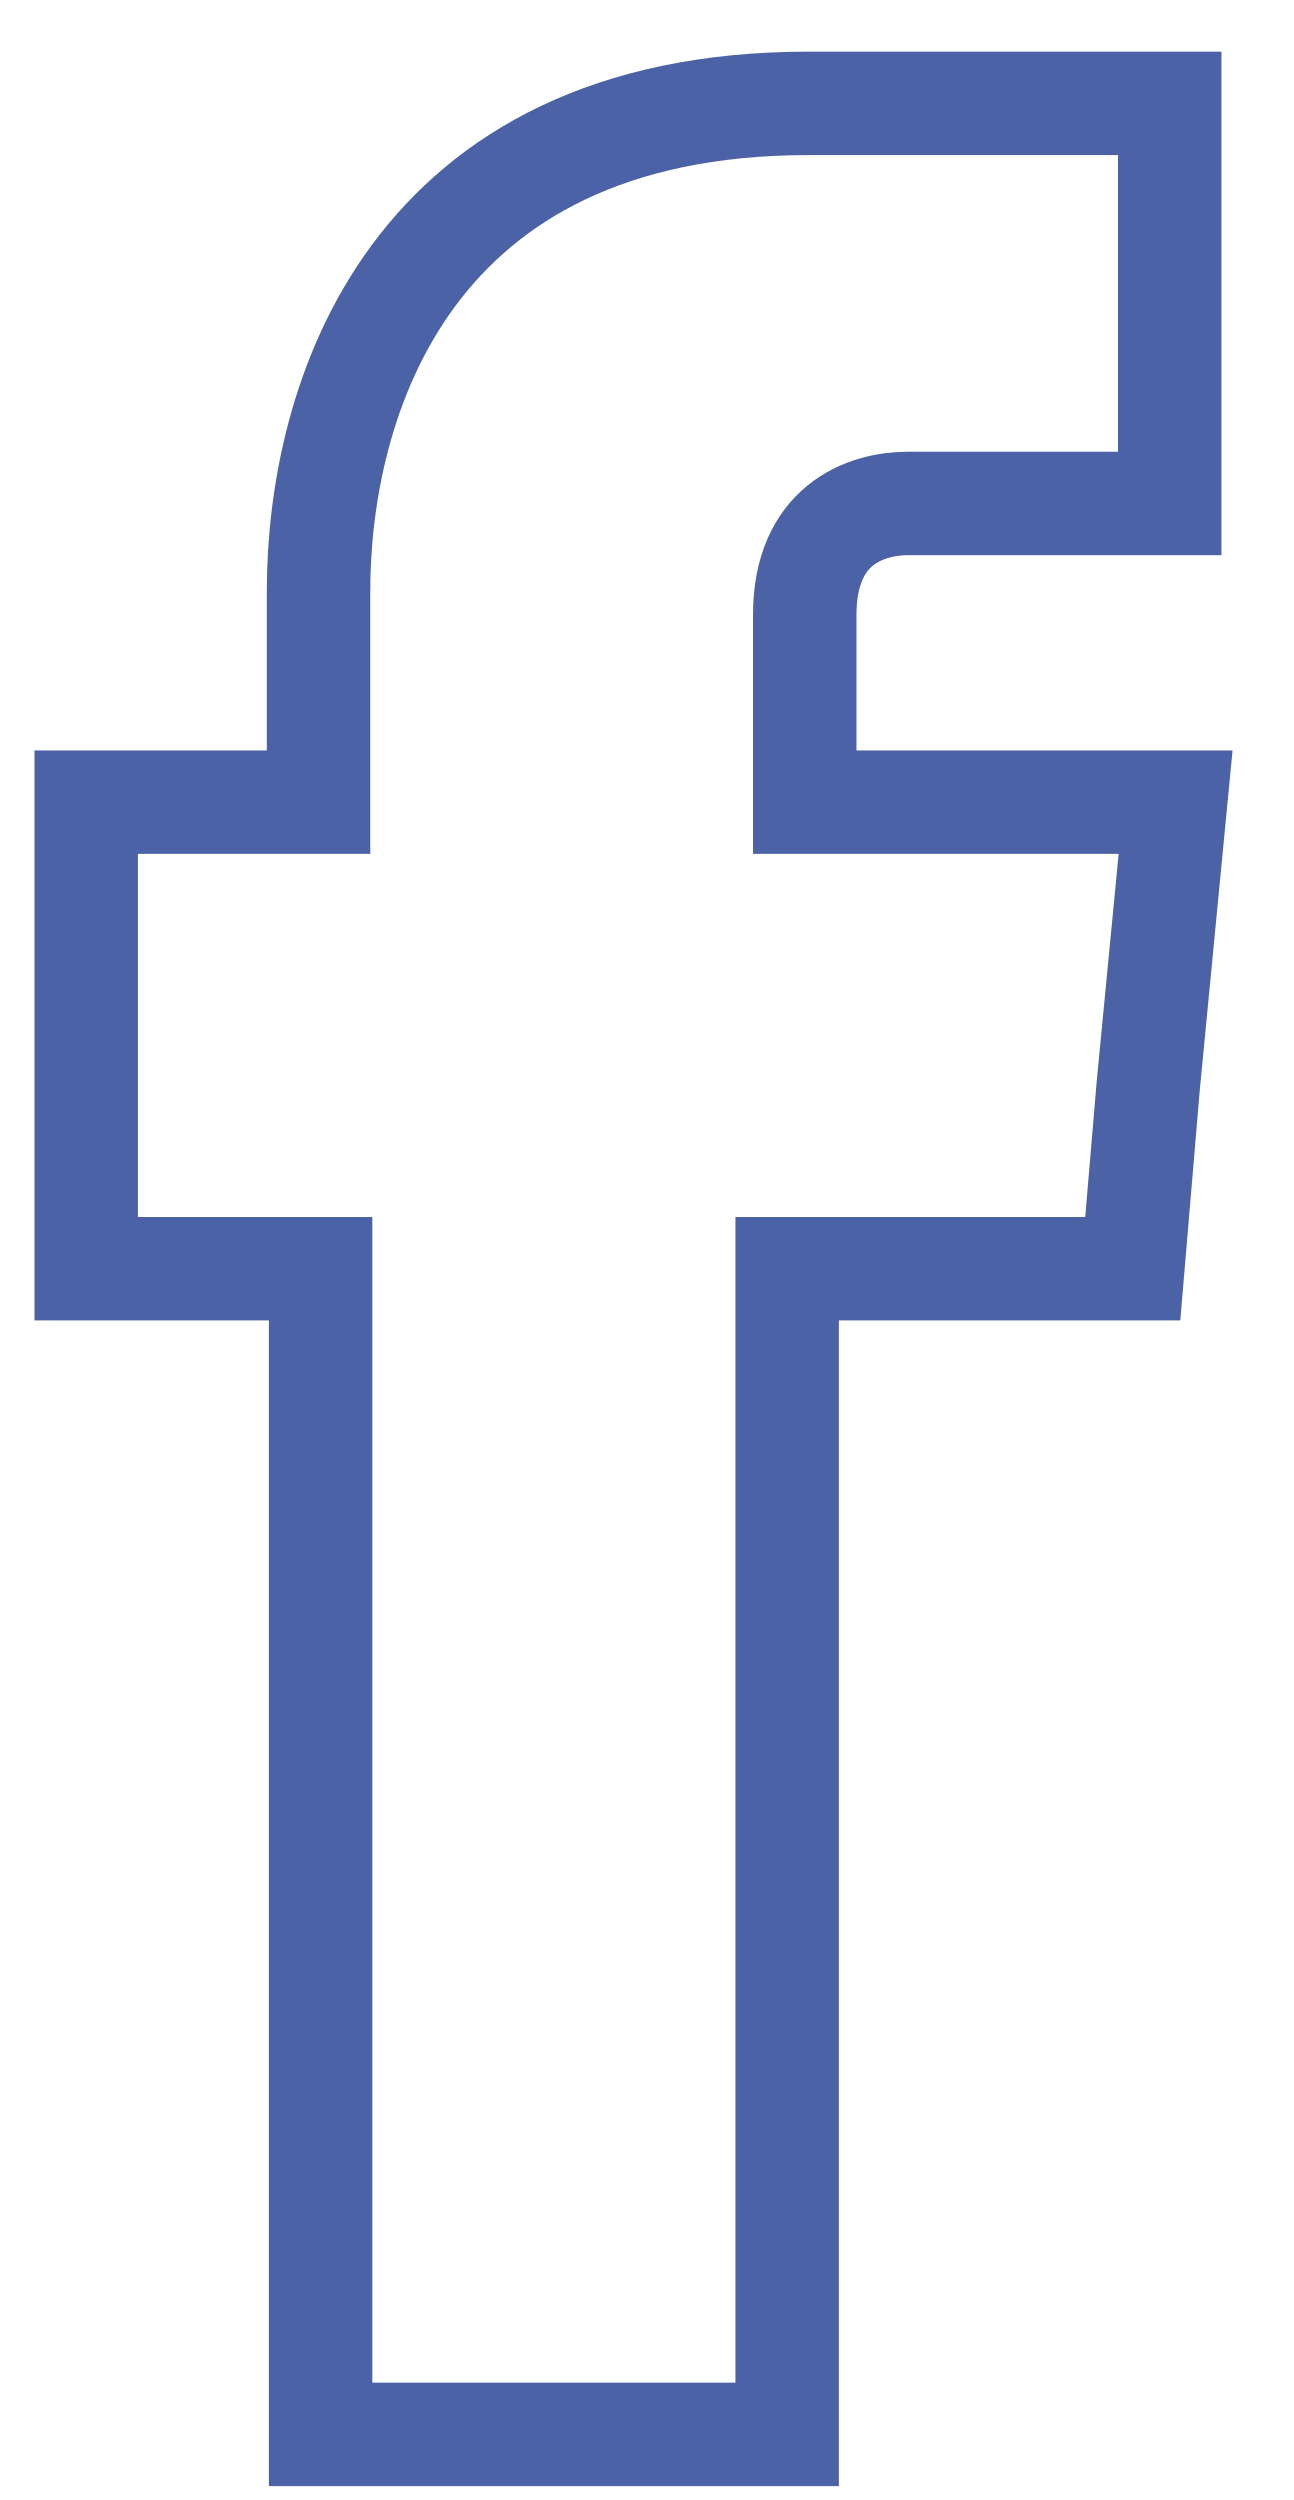
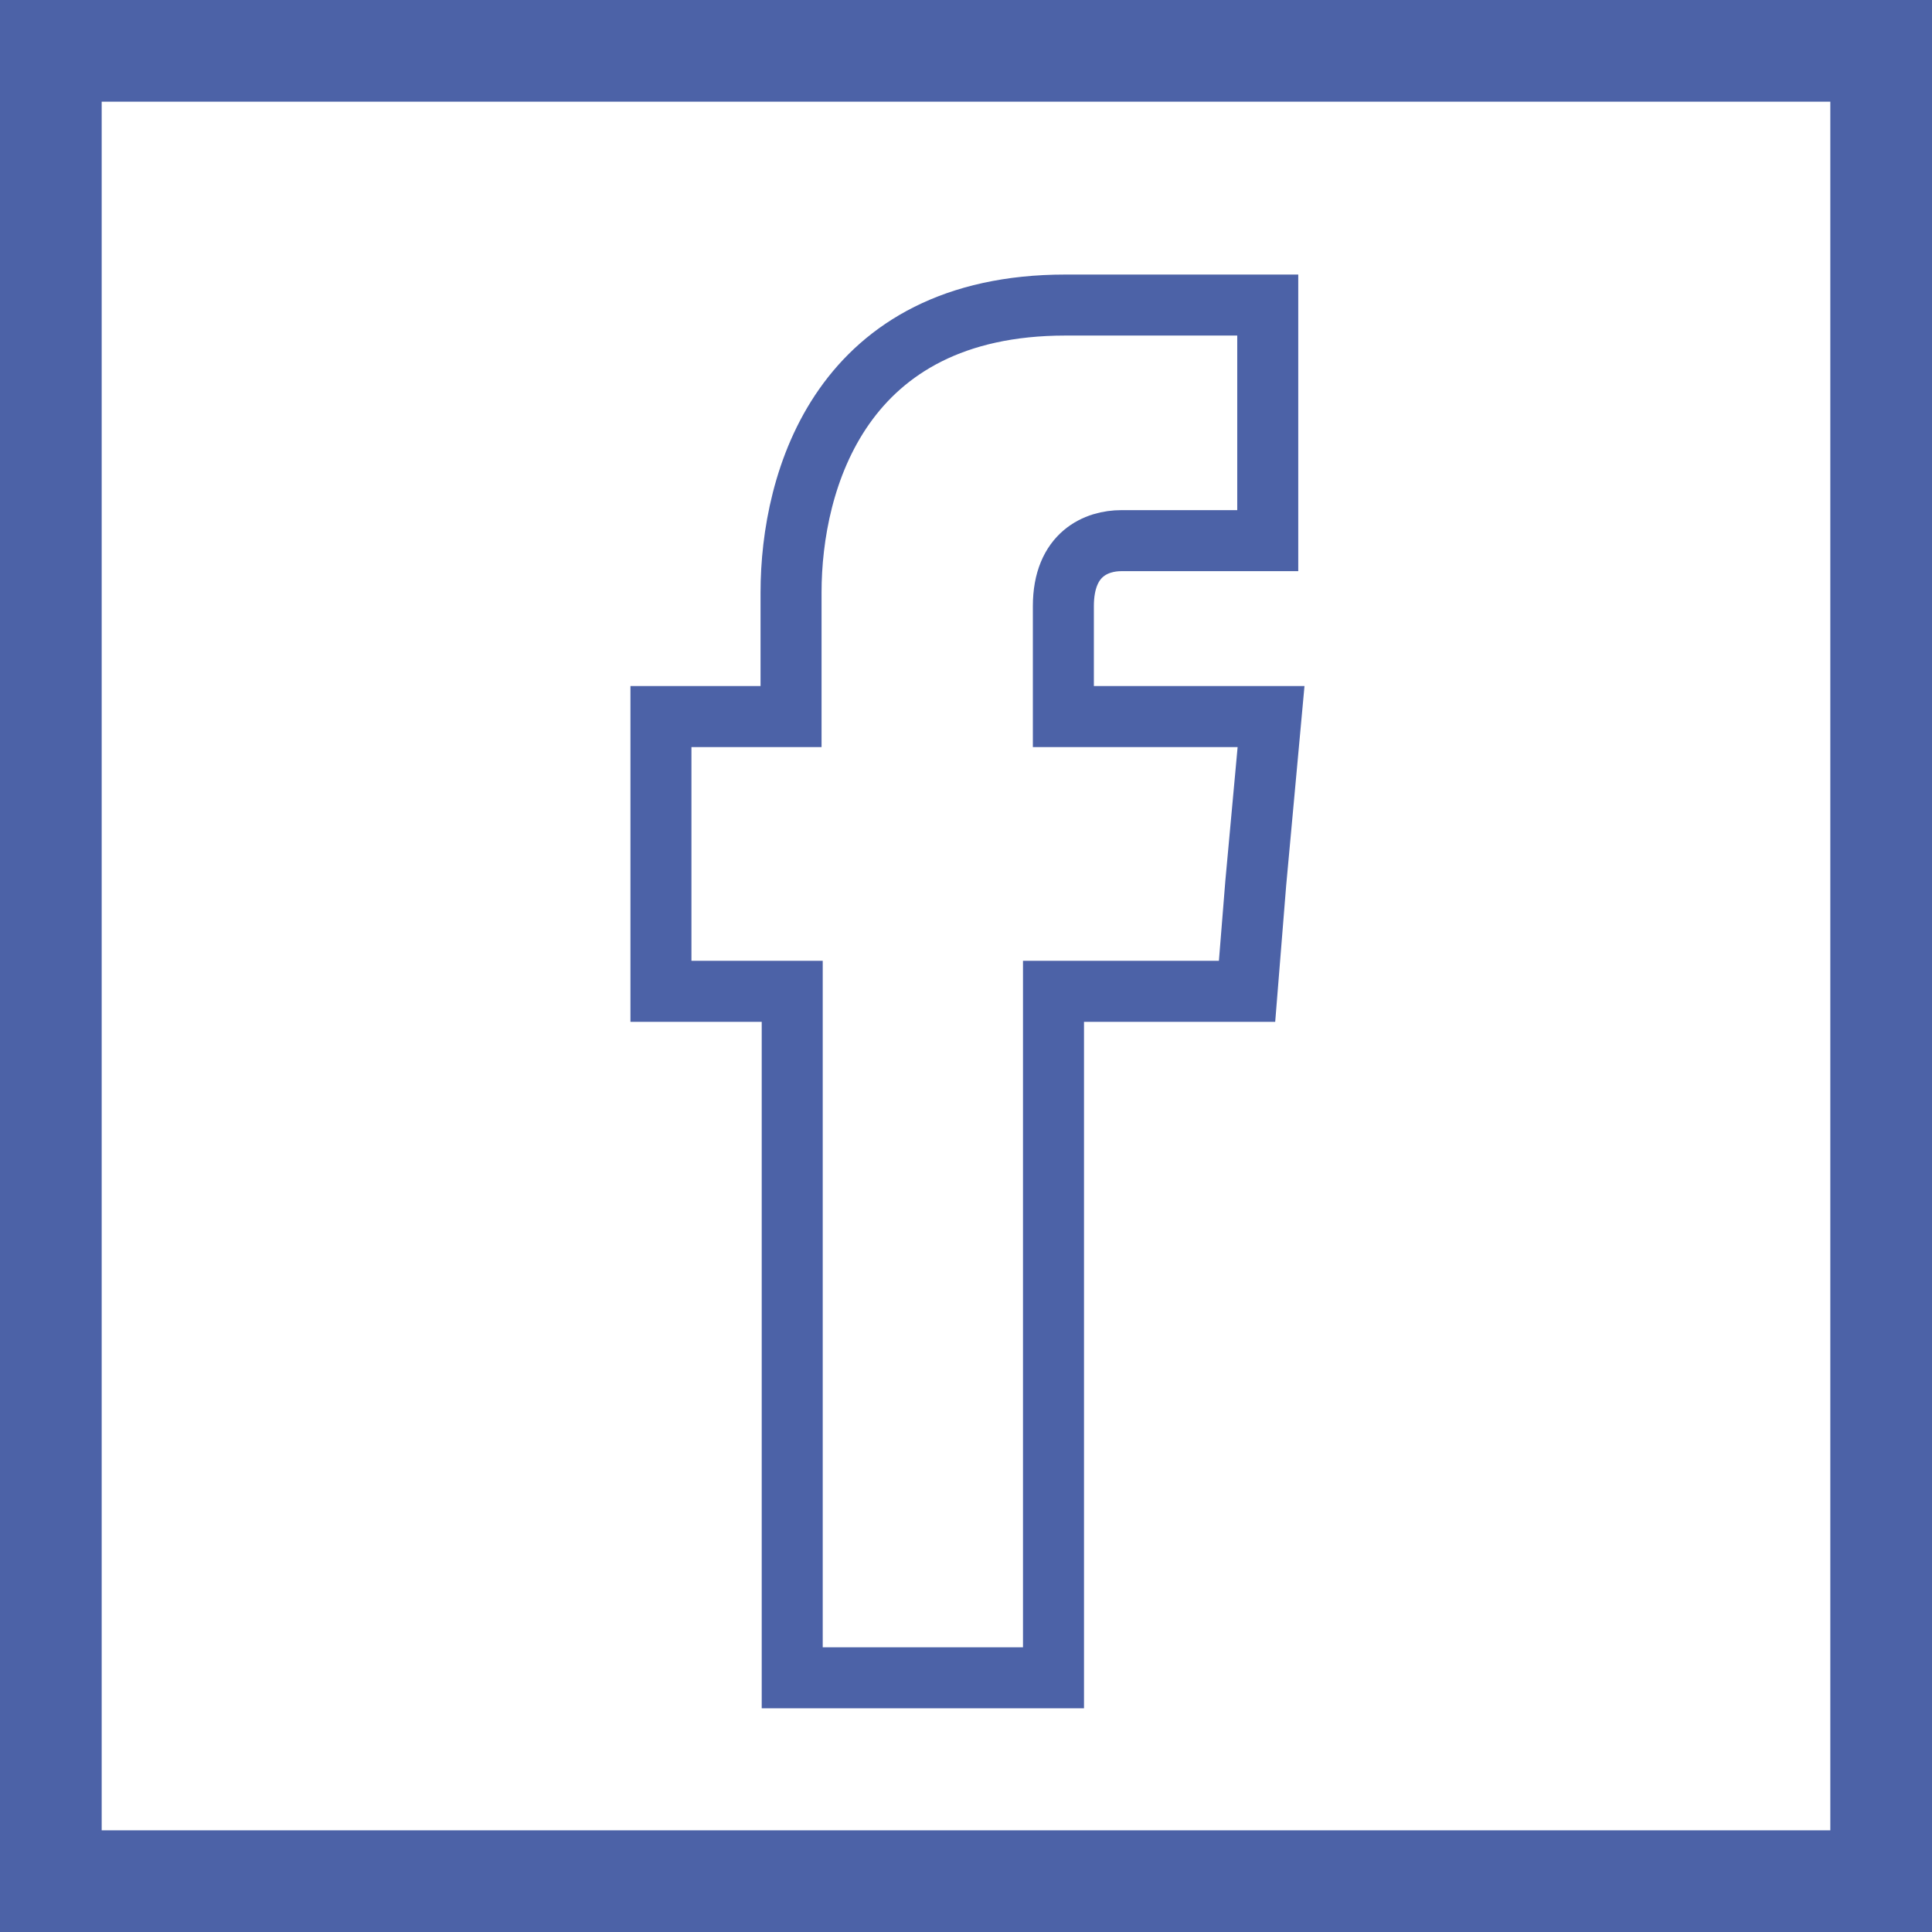
- <svg xmlns="http://www.w3.org/2000/svg" width="15px" height="29px" viewBox="0 0 15 29" version="1.1">
+ <svg xmlns="http://www.w3.org/2000/svg" width="38px" height="38px" viewBox="0 0 38 38" version="1.1">
  <defs />
  <g id="Page-1" stroke="none" stroke-width="1" fill="none" fill-rule="evenodd">
-     <path d="M9.335,9.305 L9.335,7.132 C9.335,6.09 10.037,5.84 10.535,5.84 L13.569,5.84 L13.569,1.199 L9.379,1.199 C4.737,1.199 3.695,4.641 3.695,6.861 L3.695,9.305 L1,9.305 L1,12.565 L1,14.717 L3.719,14.717 L3.719,28.239 L9.131,28.239 L9.131,14.717 L13.14,14.717 L13.32,12.589 L13.637,9.305 L9.335,9.305 Z" id="facebook" stroke="#4C62A7" stroke-width="1.2" />
+     <g id="facebook" transform="translate(1, 1)" stroke="#4C62A7">
+       <rect id="Rectangle" stroke-width="2" x="0" y="0" width="36" height="36" />
+       <path d="M19.915,13.094 L19.915,10.924 C19.915,9.884 20.581,9.634 21.054,9.634 L23.935,9.634 L23.935,5 L19.957,5 C15.549,5 14.559,8.437 14.559,10.654 L14.559,13.094 L12,13.094 L12,16.349 L12,18.498 L14.582,18.498 L14.582,32 L19.721,32 L19.721,18.498 L23.528,18.498 L23.699,16.373 L24,13.094 L19.915,13.094 Z" id="Shape" stroke-width="1.2" />
+     </g>
  </g>
</svg>
